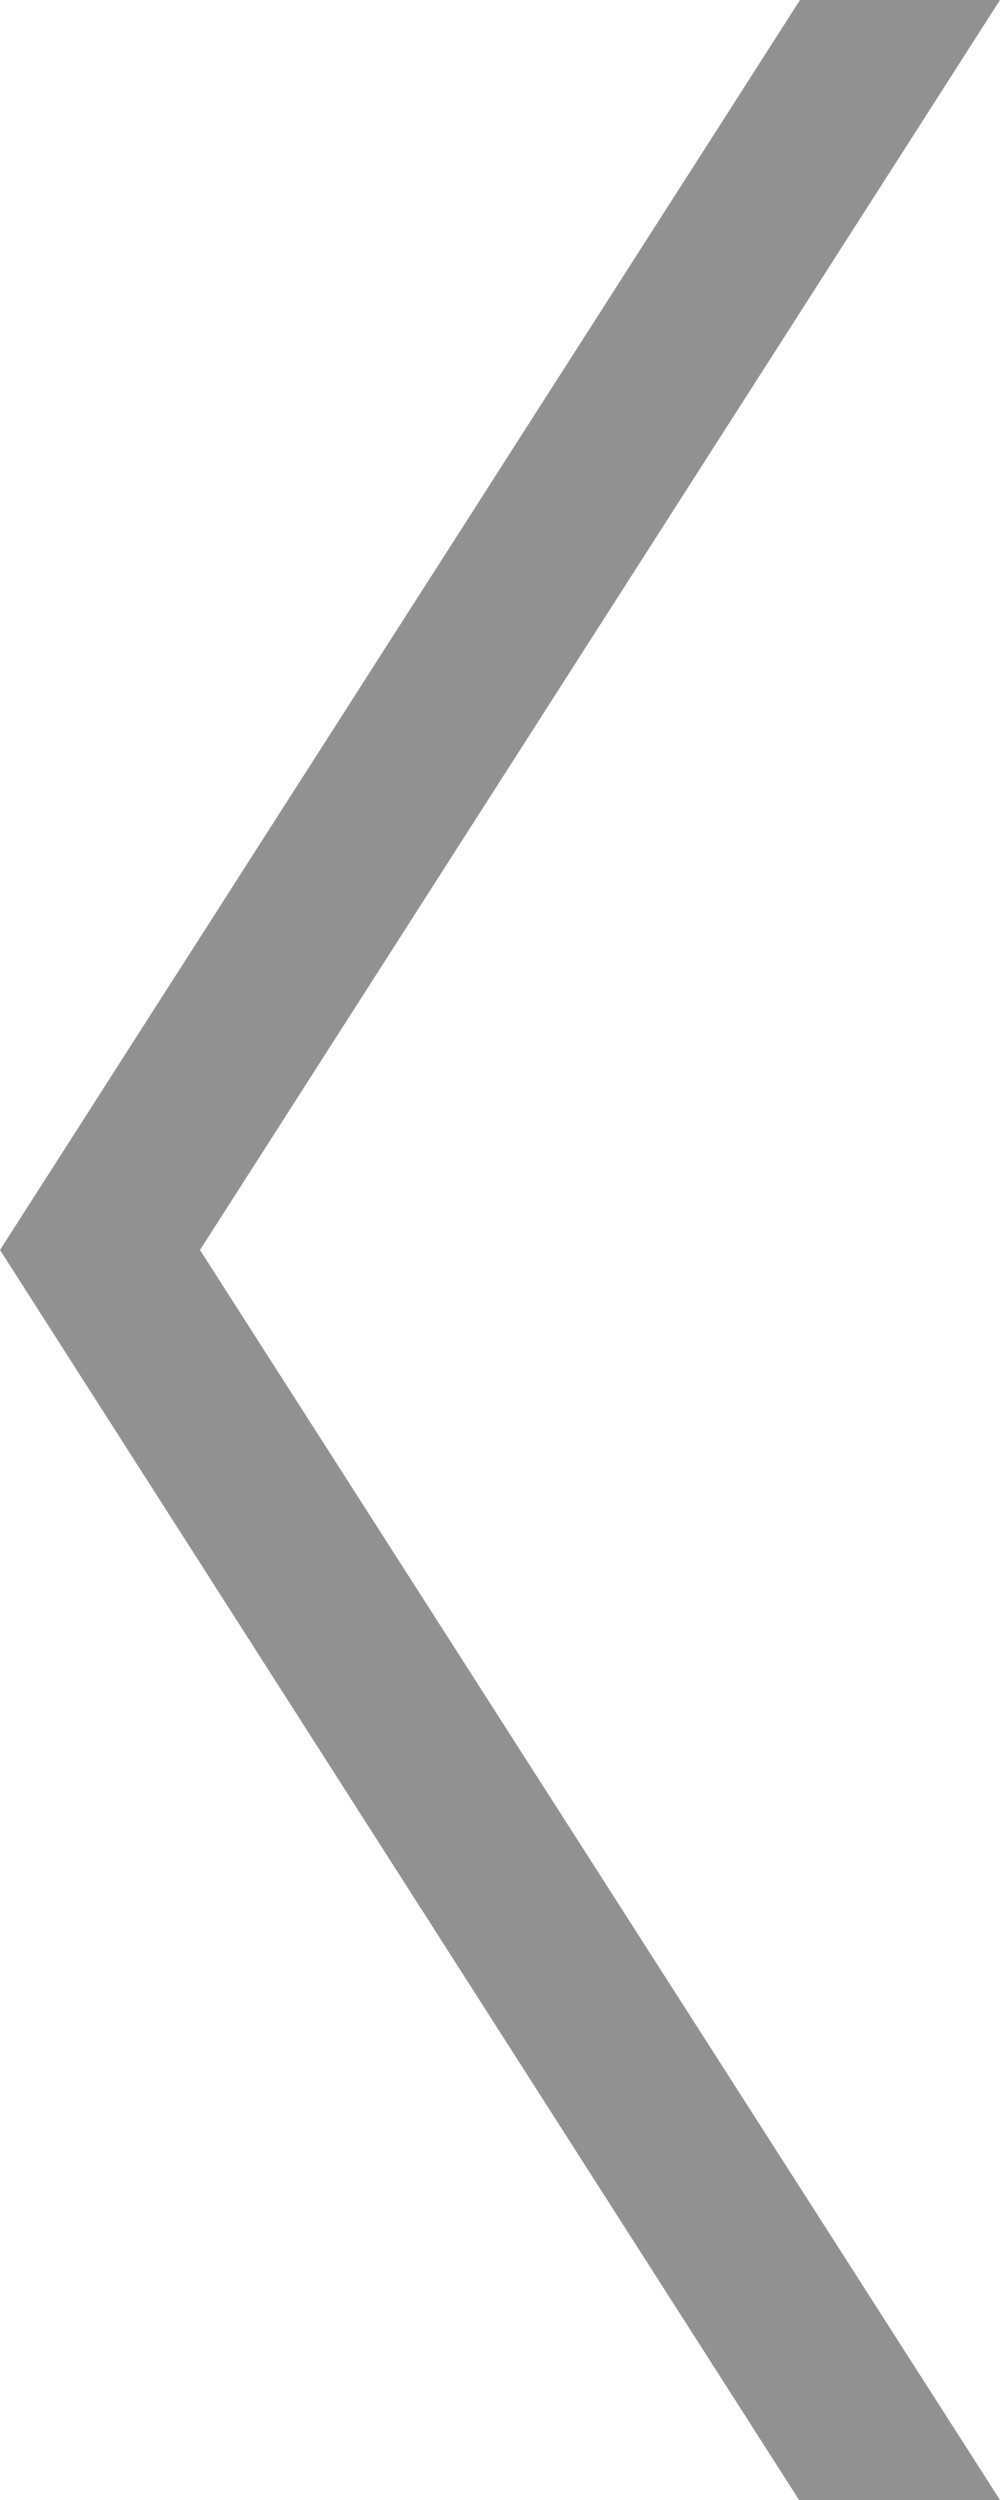
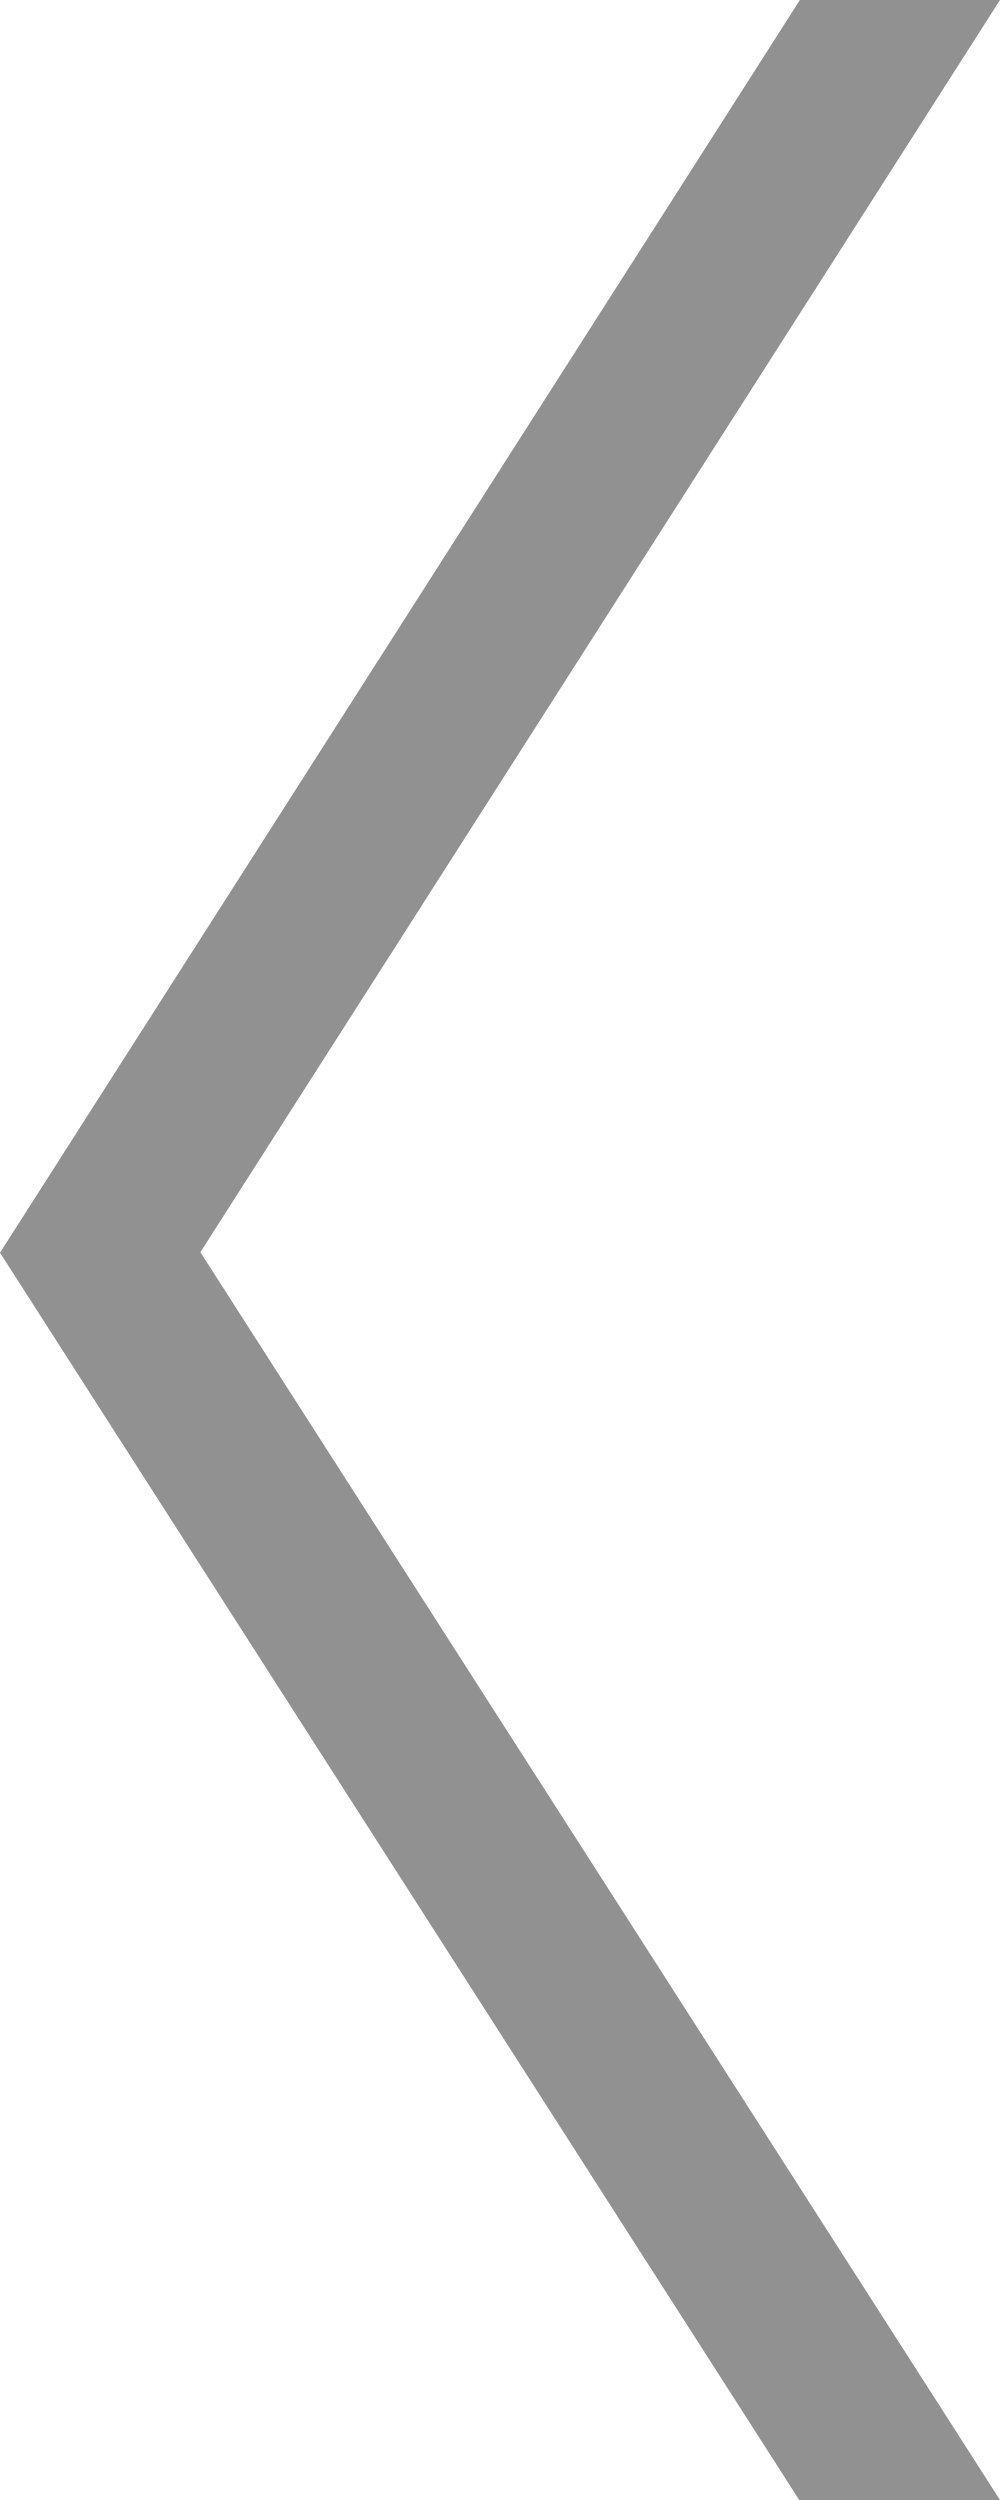
<svg xmlns="http://www.w3.org/2000/svg" viewBox="0 0 10.4 26">
  <defs>
    <style>.cls-1{fill:#919191;}</style>
  </defs>
  <g id="Layer_2" data-name="Layer 2">
    <g id="Layer_1-2" data-name="Layer 1">
-       <path class="cls-1" d="M8.31,26H10.4L2.08,13,10.4,0H8.32L0,13Z" />
+       <path class="cls-1" d="M8.312,26H10.4L2.084,13.023,10.4,0H8.319L0,13.028Z" />
    </g>
  </g>
</svg>
